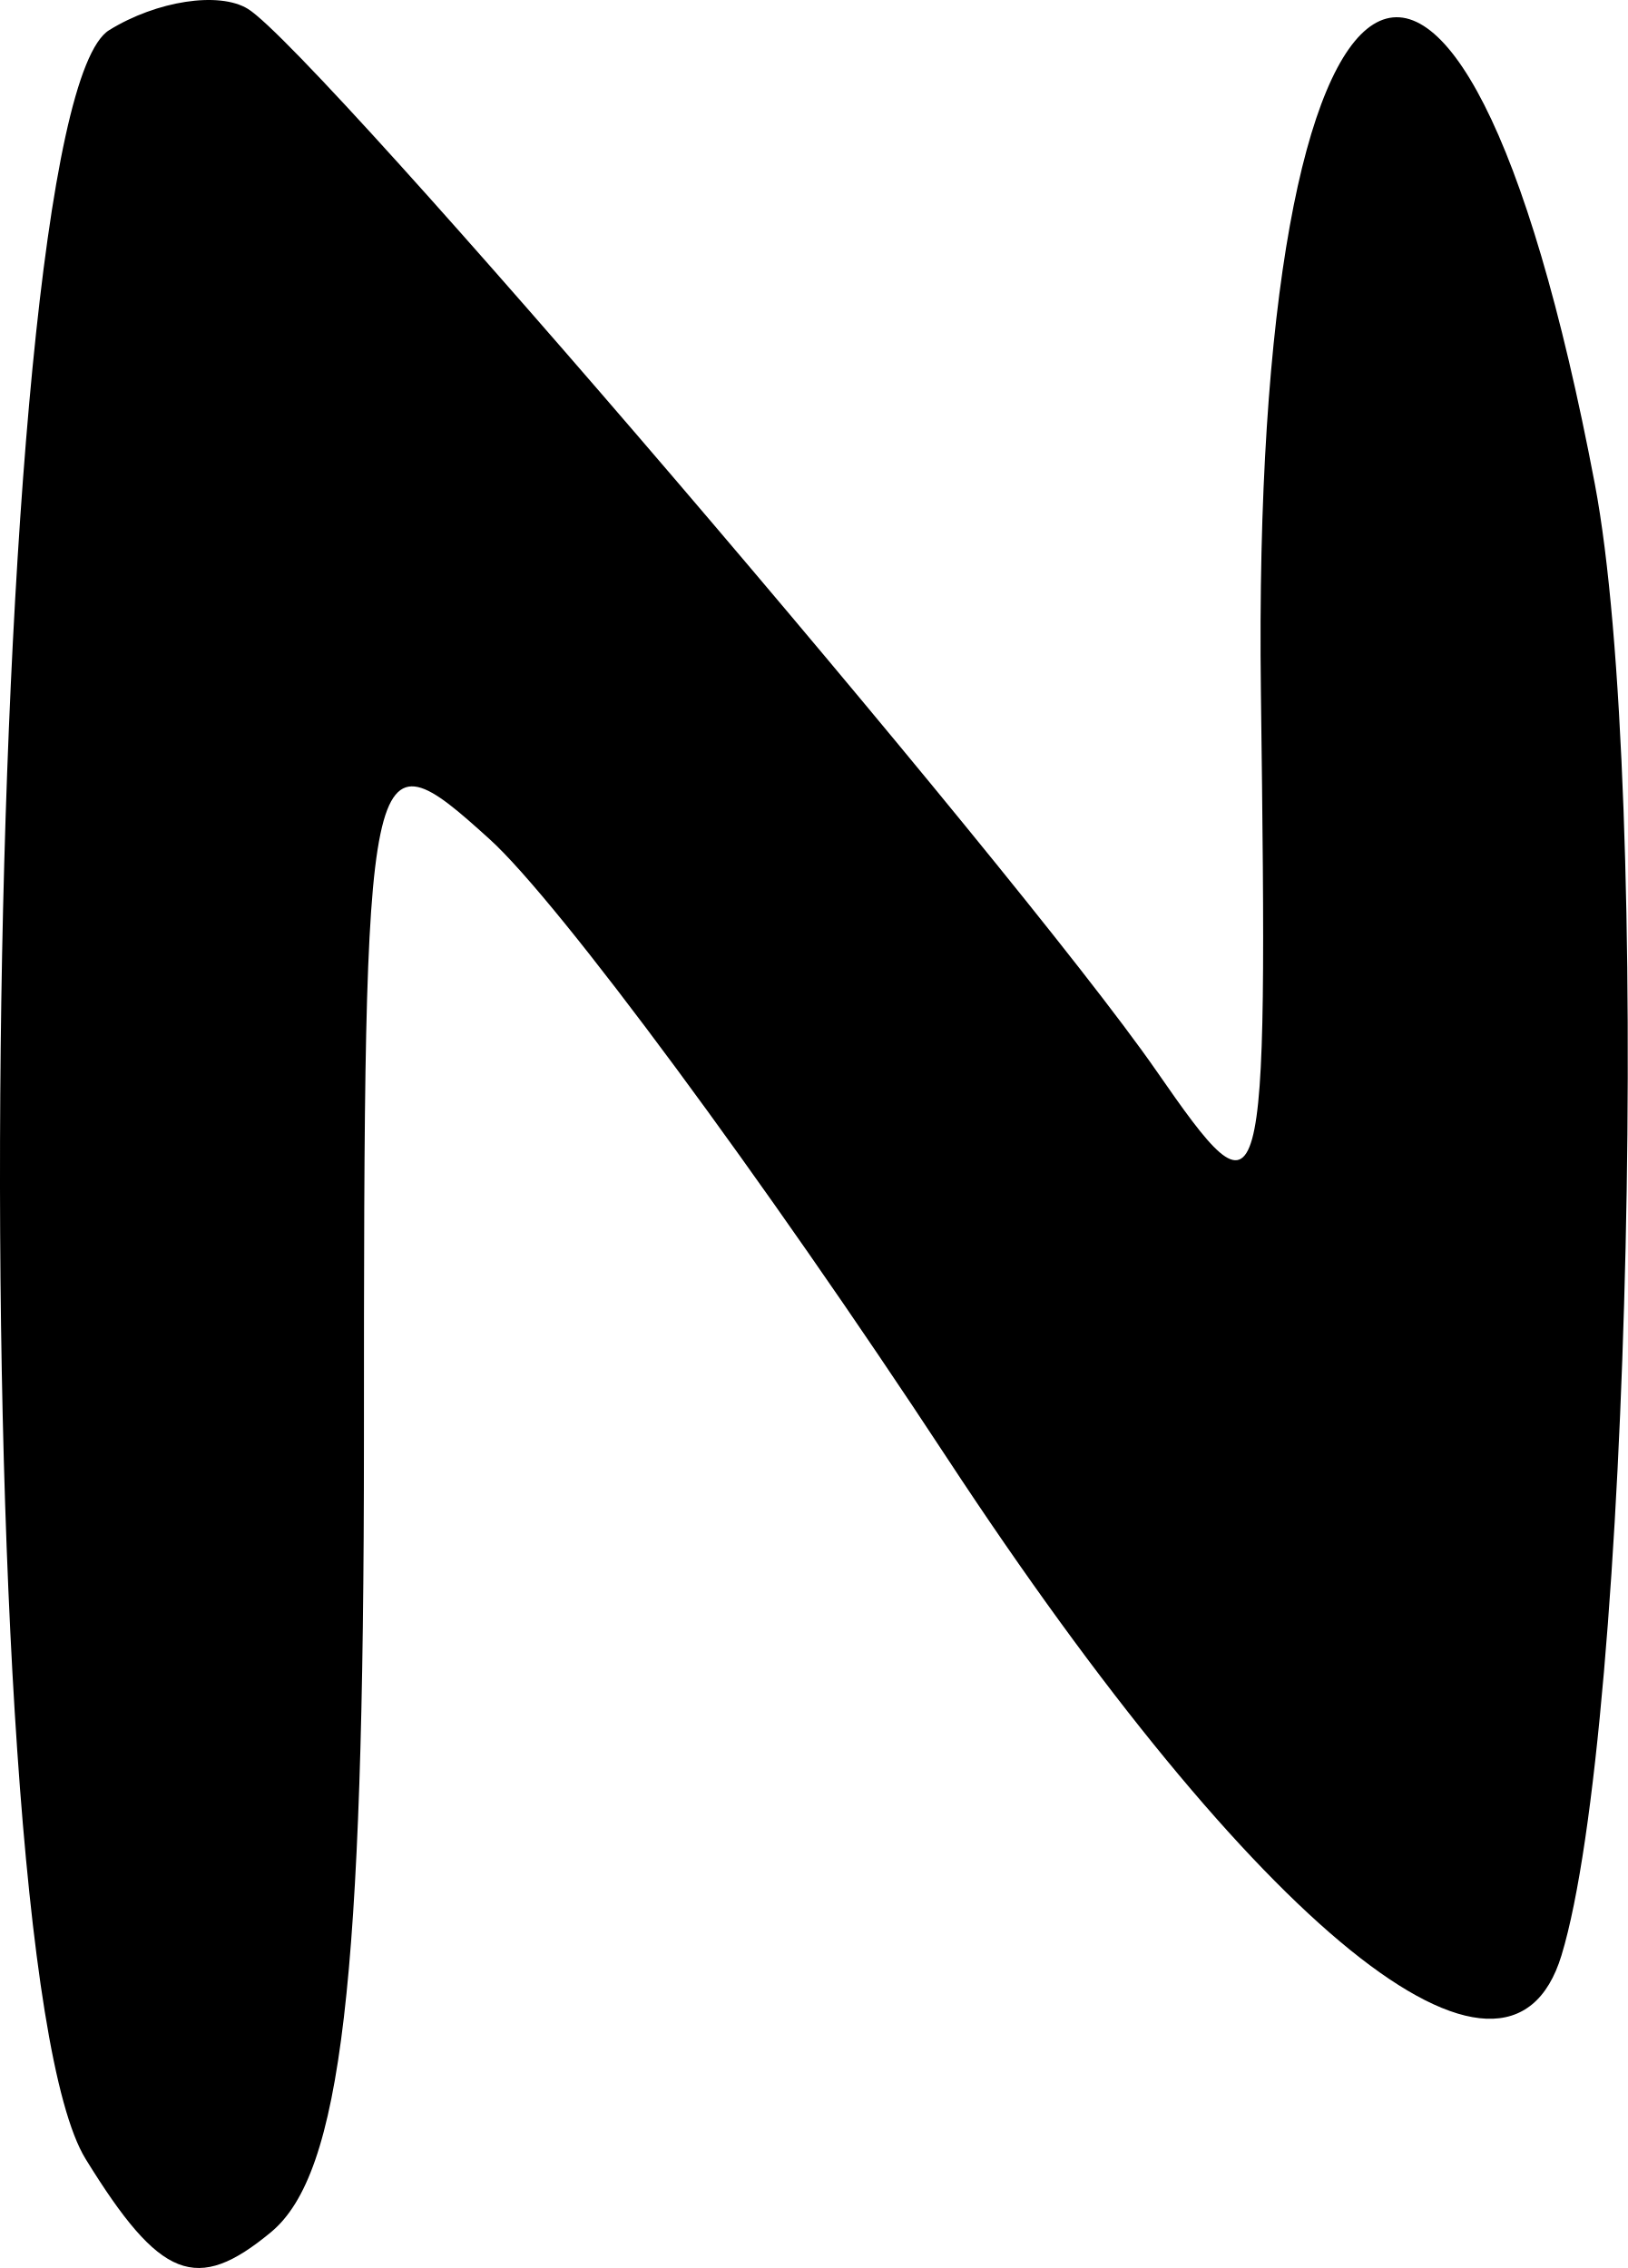
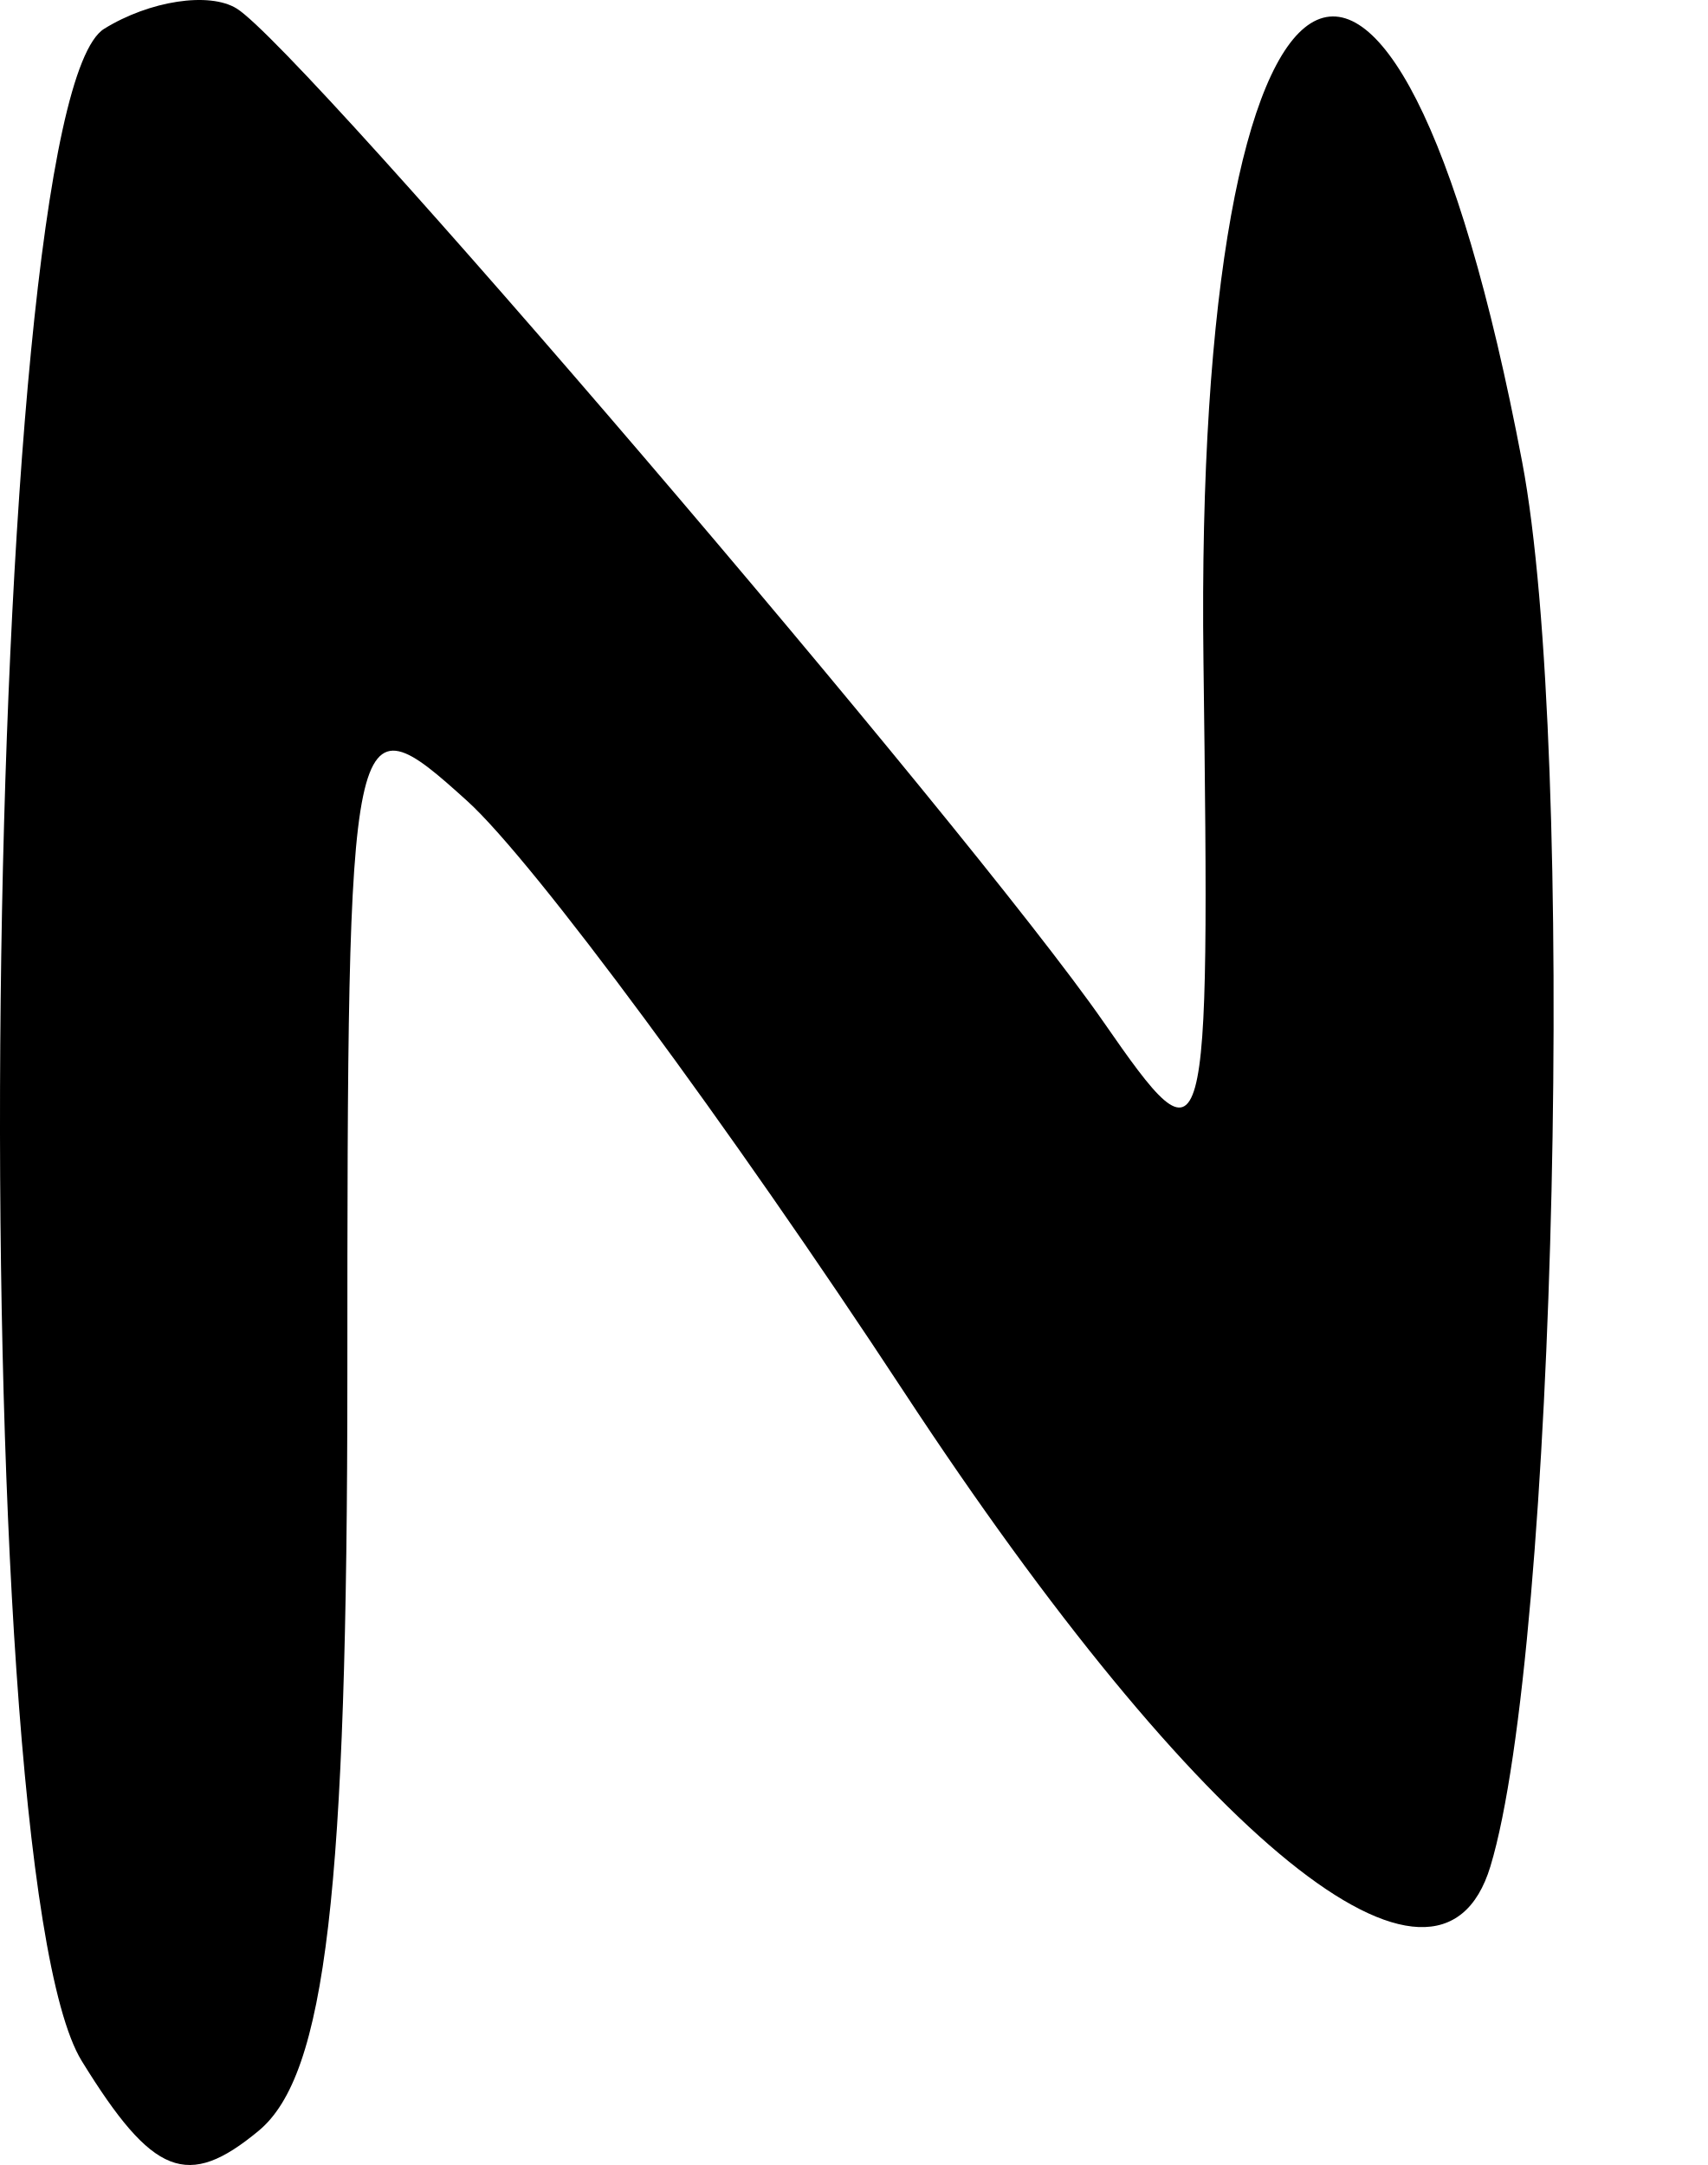
- <svg xmlns="http://www.w3.org/2000/svg" version="1.1" width="705.848" height="983.761" id="svg4455">
+ <svg xmlns="http://www.w3.org/2000/svg" version="1.1" width="775.848" height="983.761" id="svg4455">
  <defs id="defs4457" />
  <g transform="translate(-44.28045,-20.80322)" id="layer1">
    <path d="M 81.427,957.305 C 26.189,867.664 35.013,68.861 91.631,33.87 c 20.638,-12.756 47.721,-16.892 60.184,-9.19 30.235,18.685 332.57,372.2 393.797,460.459 47.488,68.457 48.382,65.243 45.433,-163.894 -4.412,-343.153 86.159,-399.706 144.815,-90.425 24.806,130.808 15.543,539.37 -14.467,638.116 C 698.022,945.828 589.249,857.78 455.015,653.318 375.882,532.784 286.603,411.963 256.617,384.827 c -53.647,-48.55 -54.522,-44.368 -54.522,260.701 0,234.874 -9.762,318.145 -40.273,343.465 -32.359,26.854 -48.156,20.63 -80.395,-31.688 z" id="path3673" style="fill:#000000" />
  </g>
</svg>
